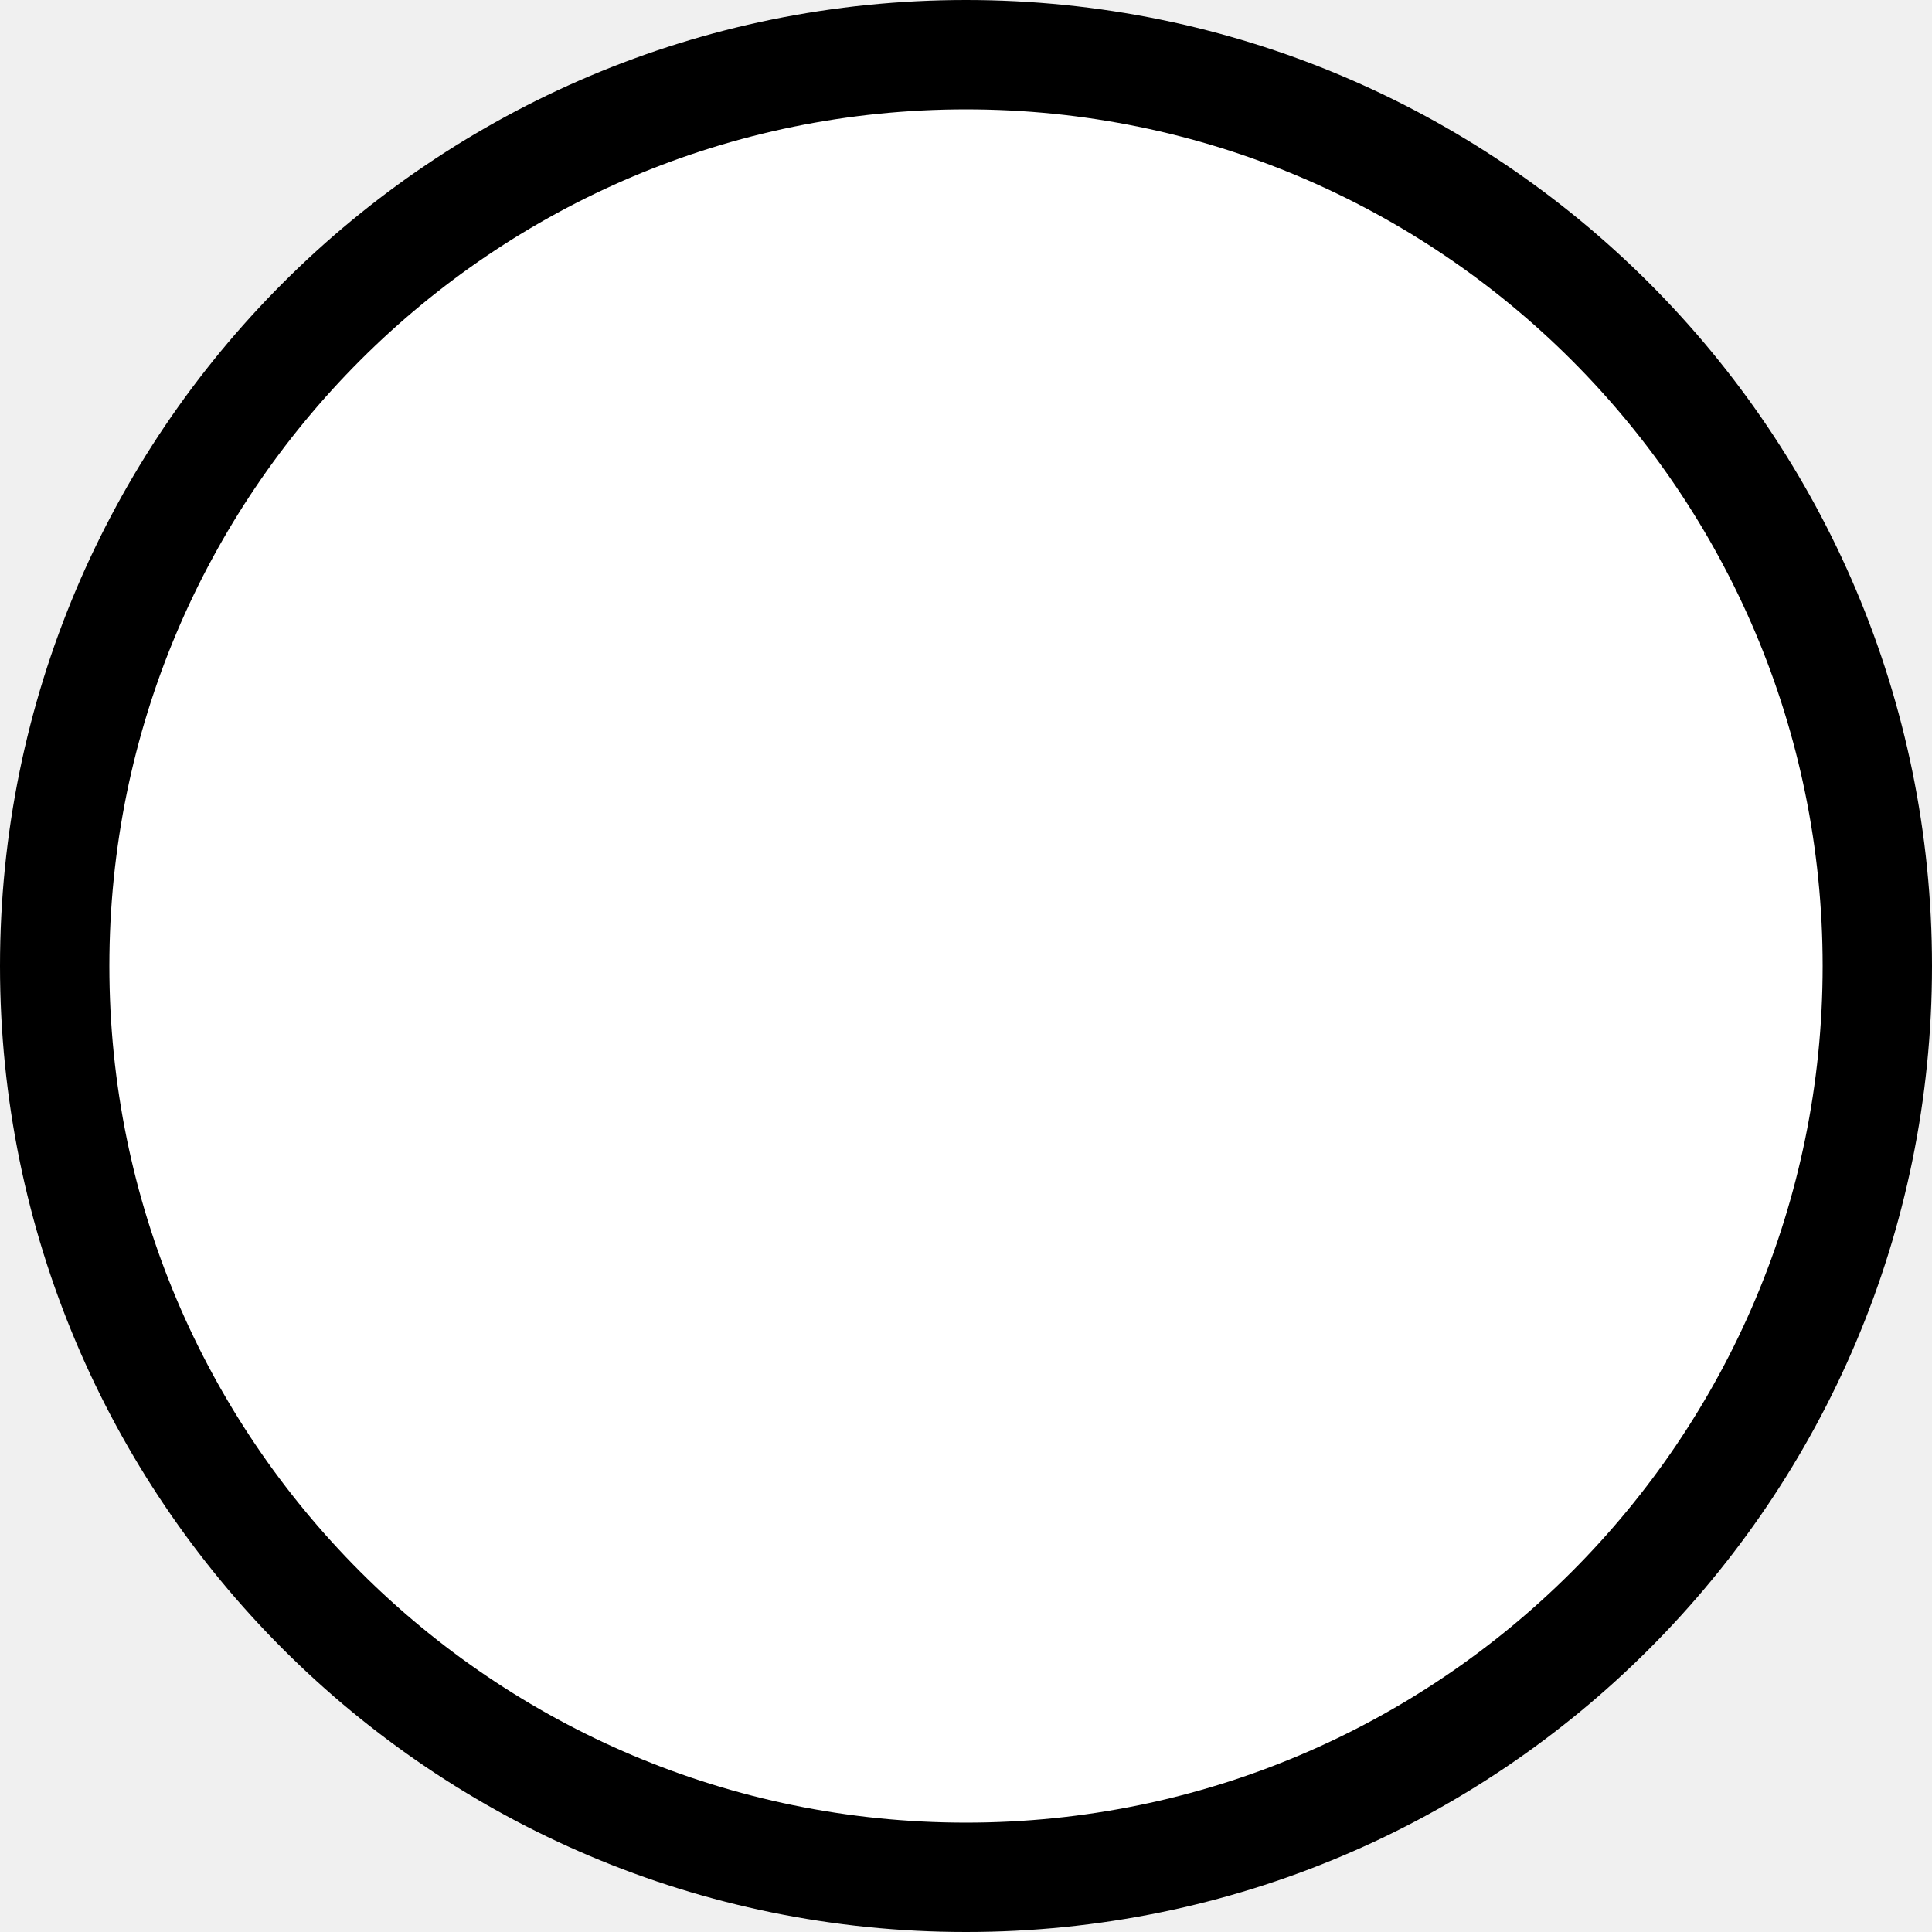
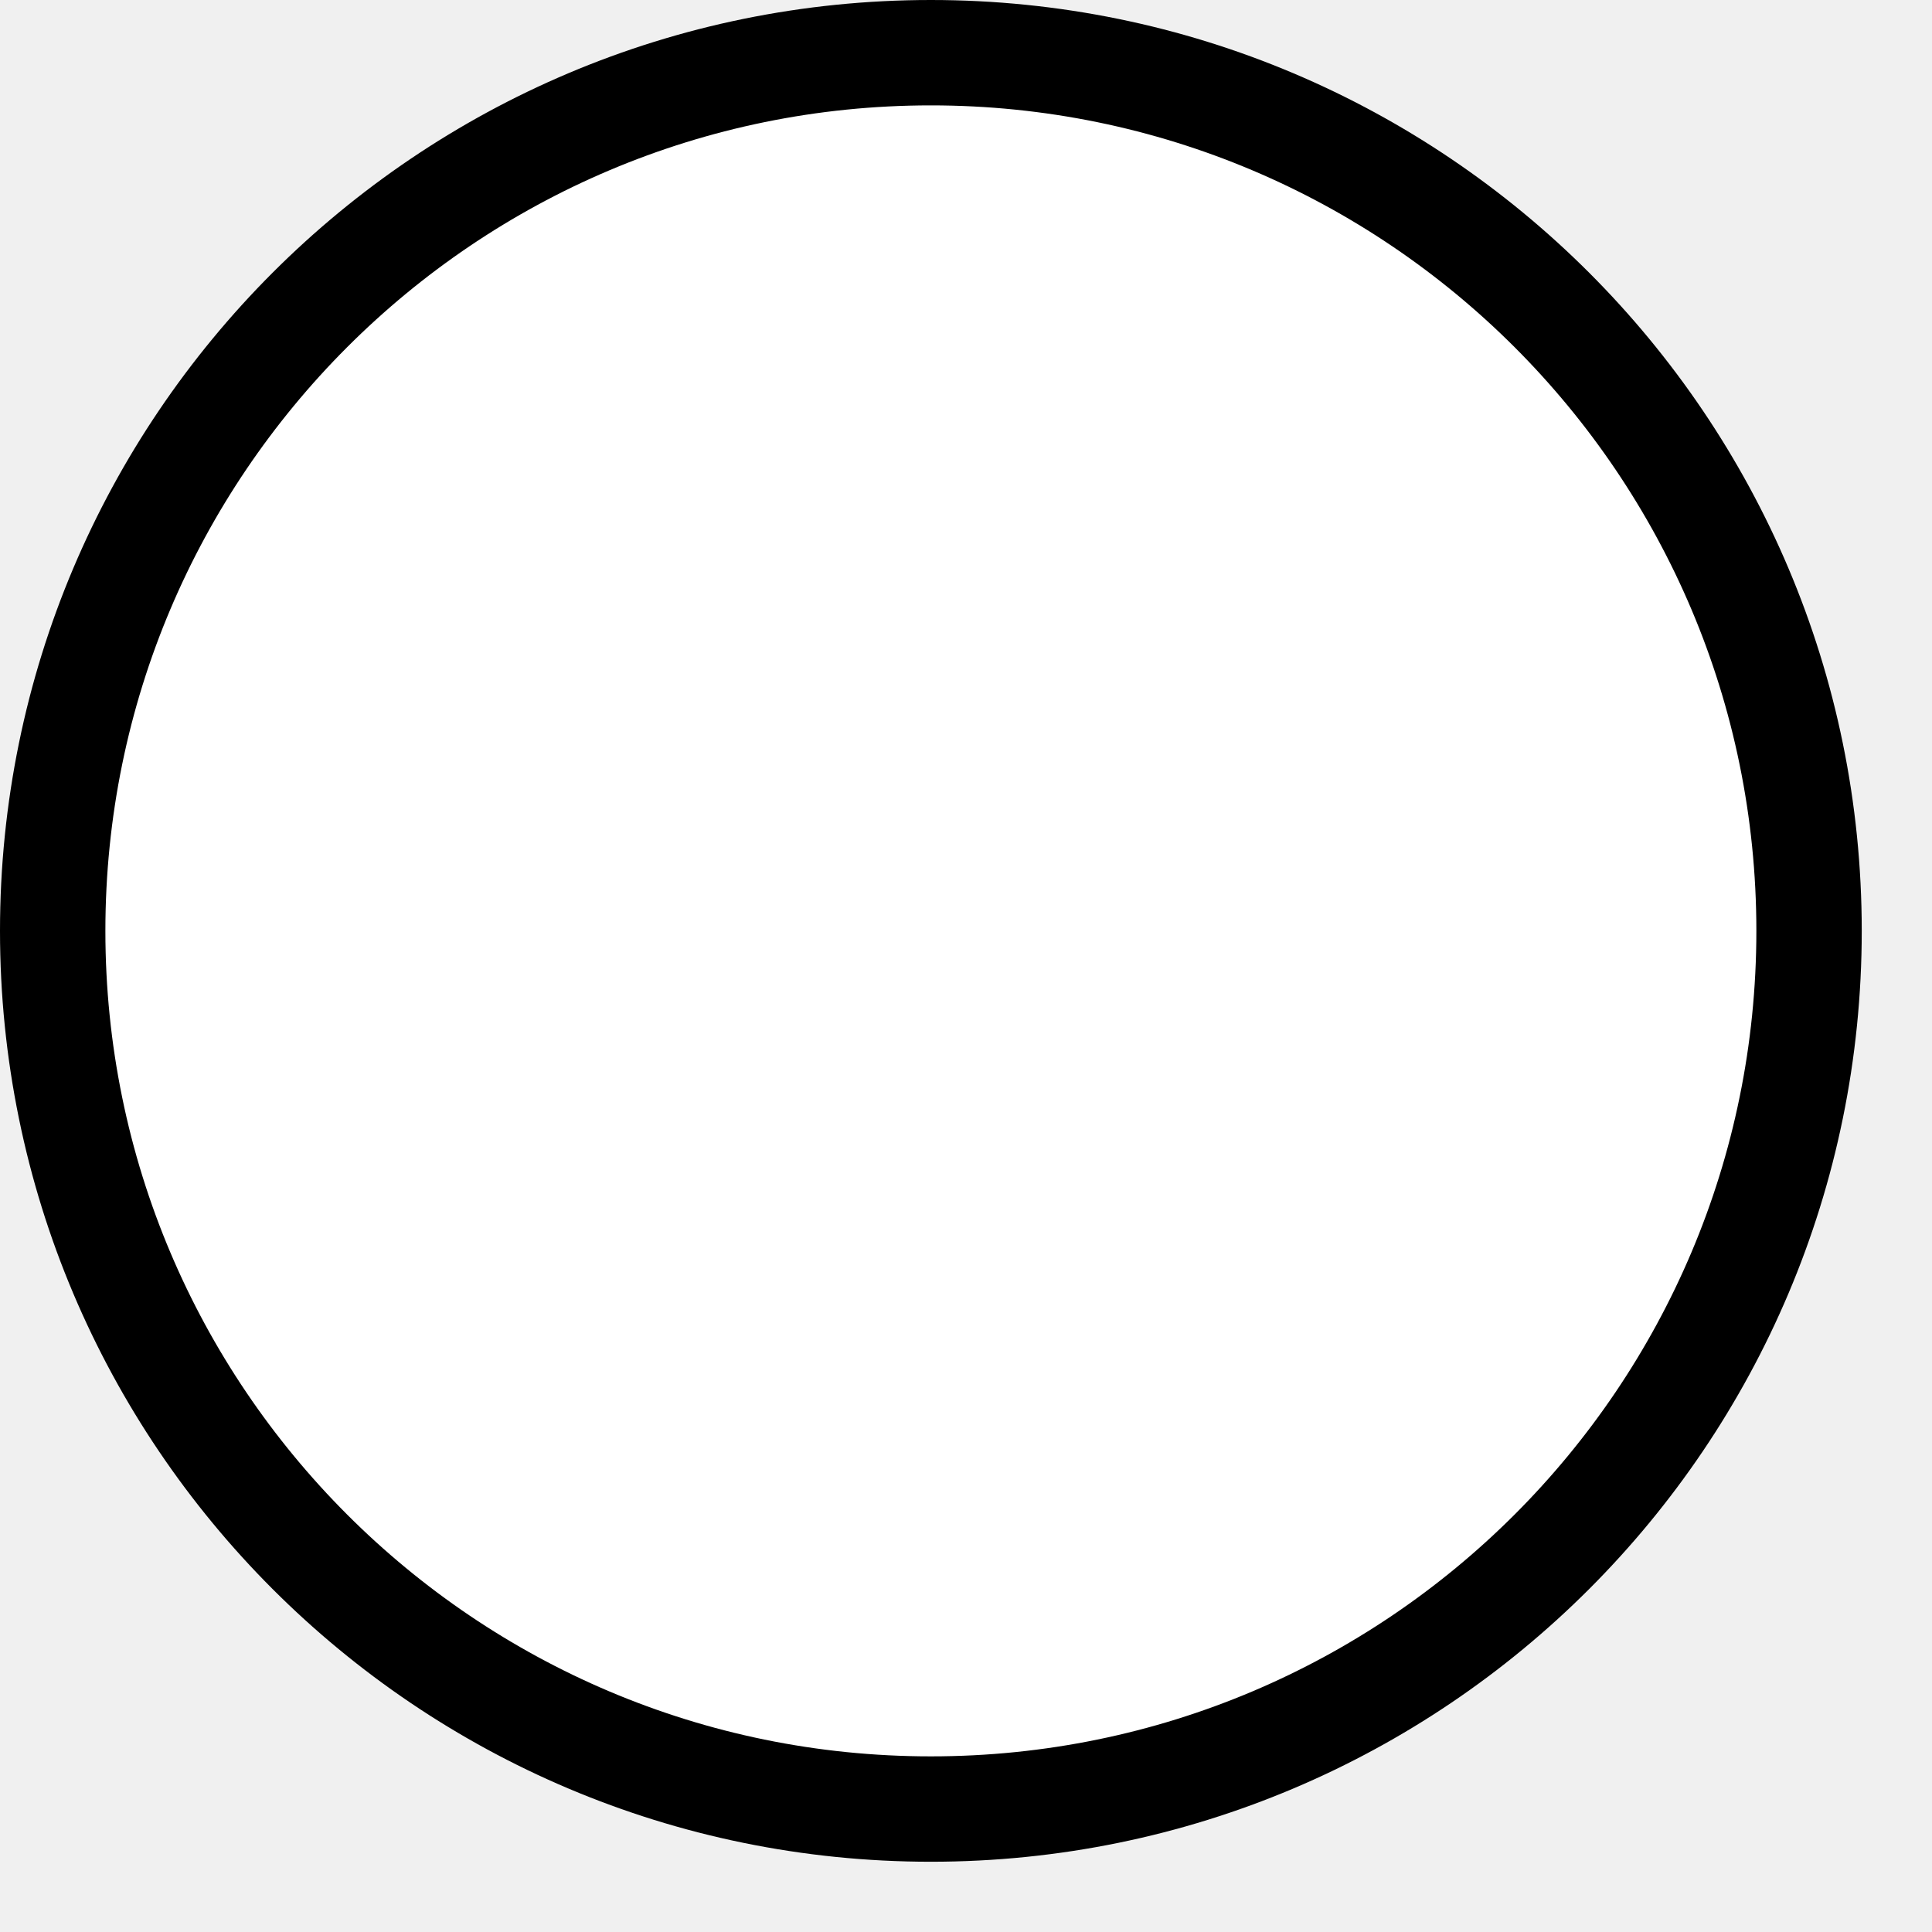
- <svg xmlns="http://www.w3.org/2000/svg" width="53px" height="53px" version="1.1" id="svg2">
+ <svg xmlns="http://www.w3.org/2000/svg" width="55" height="55" version="1.1" id="svg2">
  <defs id="defs4" />
  <g transform="translate(0.5,0.5)" id="g6">
-     <ellipse cx="26" cy="26" rx="25" ry="25" fill="#ffffff" stroke="#000000" stroke-width="3" pointer-events="none" id="ellipse8" d="M 51,26 C 51,39.807 39.807,51 26,51 12.193,51 1,39.807 1,26 1,12.193 12.193,1 26,1 39.807,1 51,12.193 51,26 z" />
+     <circle cx="26" cy="26" pointer-events="none" id="ellipse8" r="25" style="fill:#ffffff;stroke:#000000;stroke-width:3" />
  </g>
-   <path style="fill:none;stroke:none" d="m 0.953,20.526 -0.556,4.764 -0.079,3.652 0.953,4.049 1.35,4.129 1.27,2.461 2.382,3.652 3.97,3.97 6.034,3.573 4.446,1.429 5.161,0.635 4.685,-0.318 5.002,-1.35 5.876,-2.938 3.176,-2.858 2.779,-3.017 2.382,-3.811 1.906,-5.002 1.112,-5.161 -0.238,-5.637 -1.429,-5.082 L 48.91,12.665 44.94,7.663 39.779,3.693 34.777,1.549 30.013,0.437 25.249,0.279 21.517,0.755 17.23,1.787 12.386,4.249 8.258,7.266 5.399,10.918 3.255,14.968 z" id="PapyrusPath" />
+   <path style="fill:none;stroke:none" d="m 0.953,22.526 -0.556,4.764 -0.079,3.652 0.953,4.049 1.35,4.129 1.27,2.461 2.382,3.652 3.97,3.97 6.034,3.573 4.446,1.429 5.161,0.635 4.685,-0.318 5.002,-1.35 5.876,-2.938 3.176,-2.858 2.779,-3.017 2.382,-3.811 1.906,-5.002 1.112,-5.161 -0.238,-5.637 -1.429,-5.082 L 48.91,14.665 44.94,9.663 39.779,5.693 34.777,3.549 30.013,2.437 25.249,2.279 21.517,2.755 17.23,3.787 12.386,6.249 8.258,9.266 5.399,12.918 3.255,16.968 Z" id="PapyrusPath" />
</svg>
